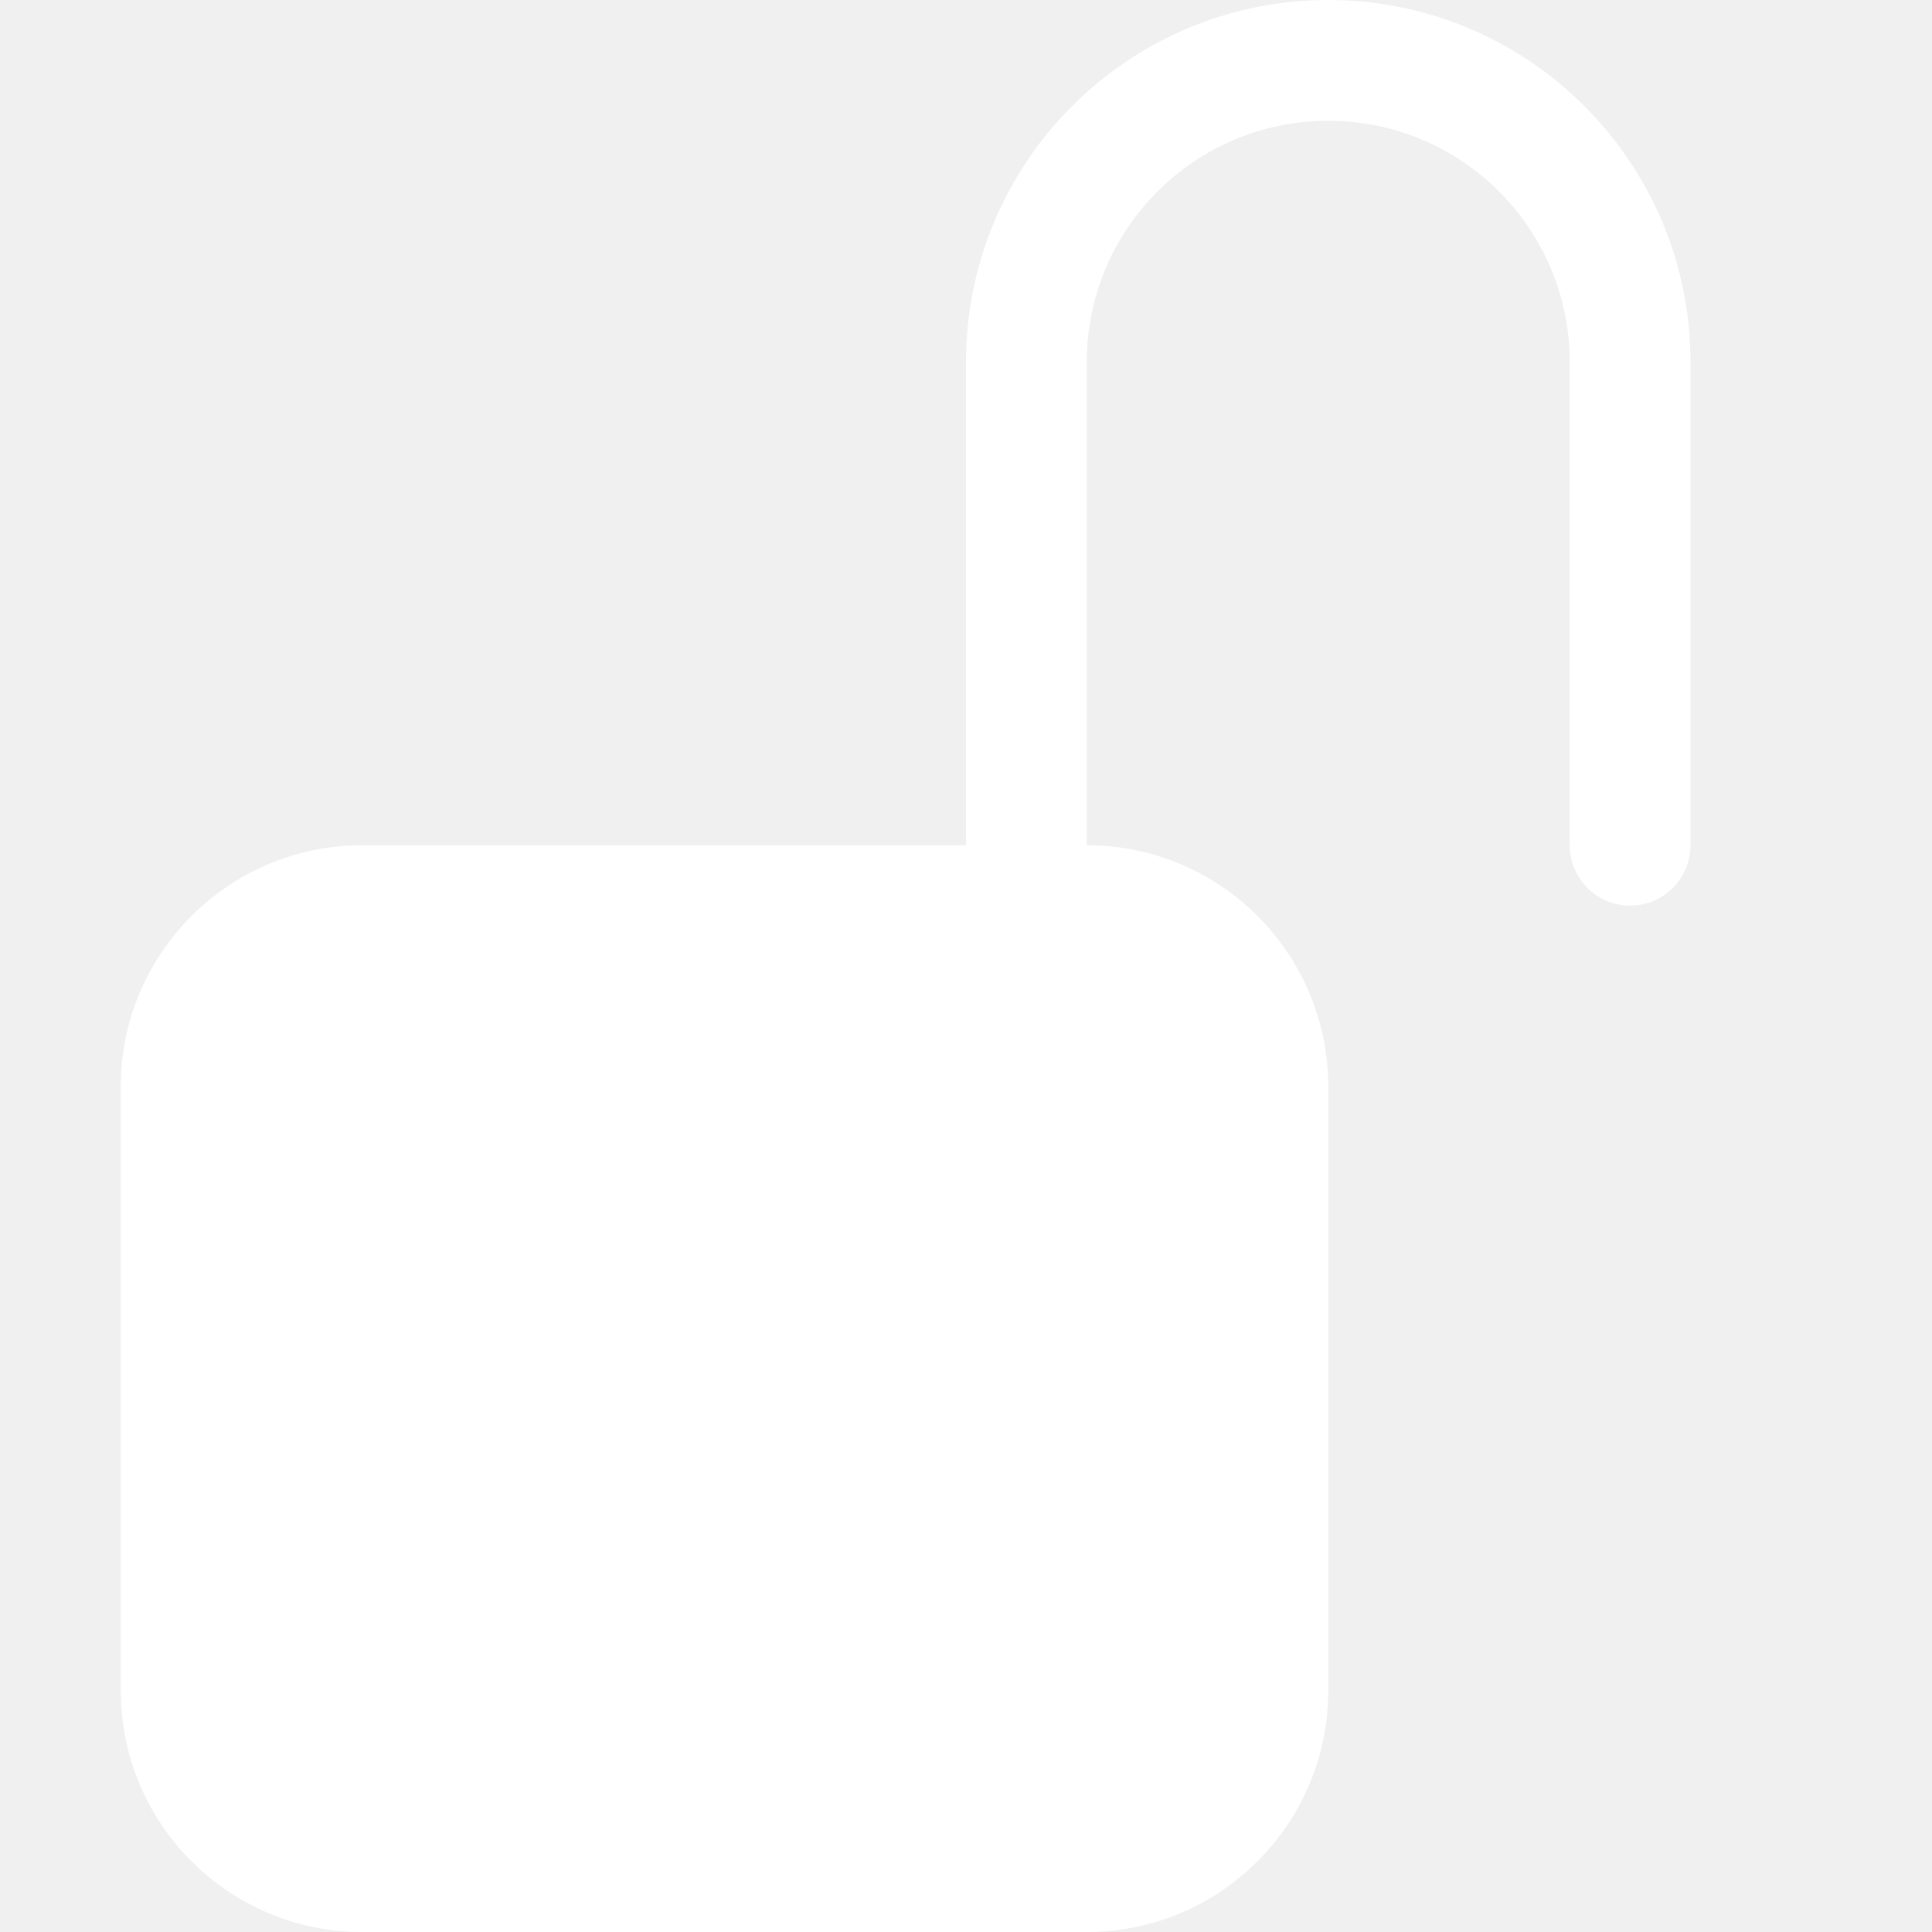
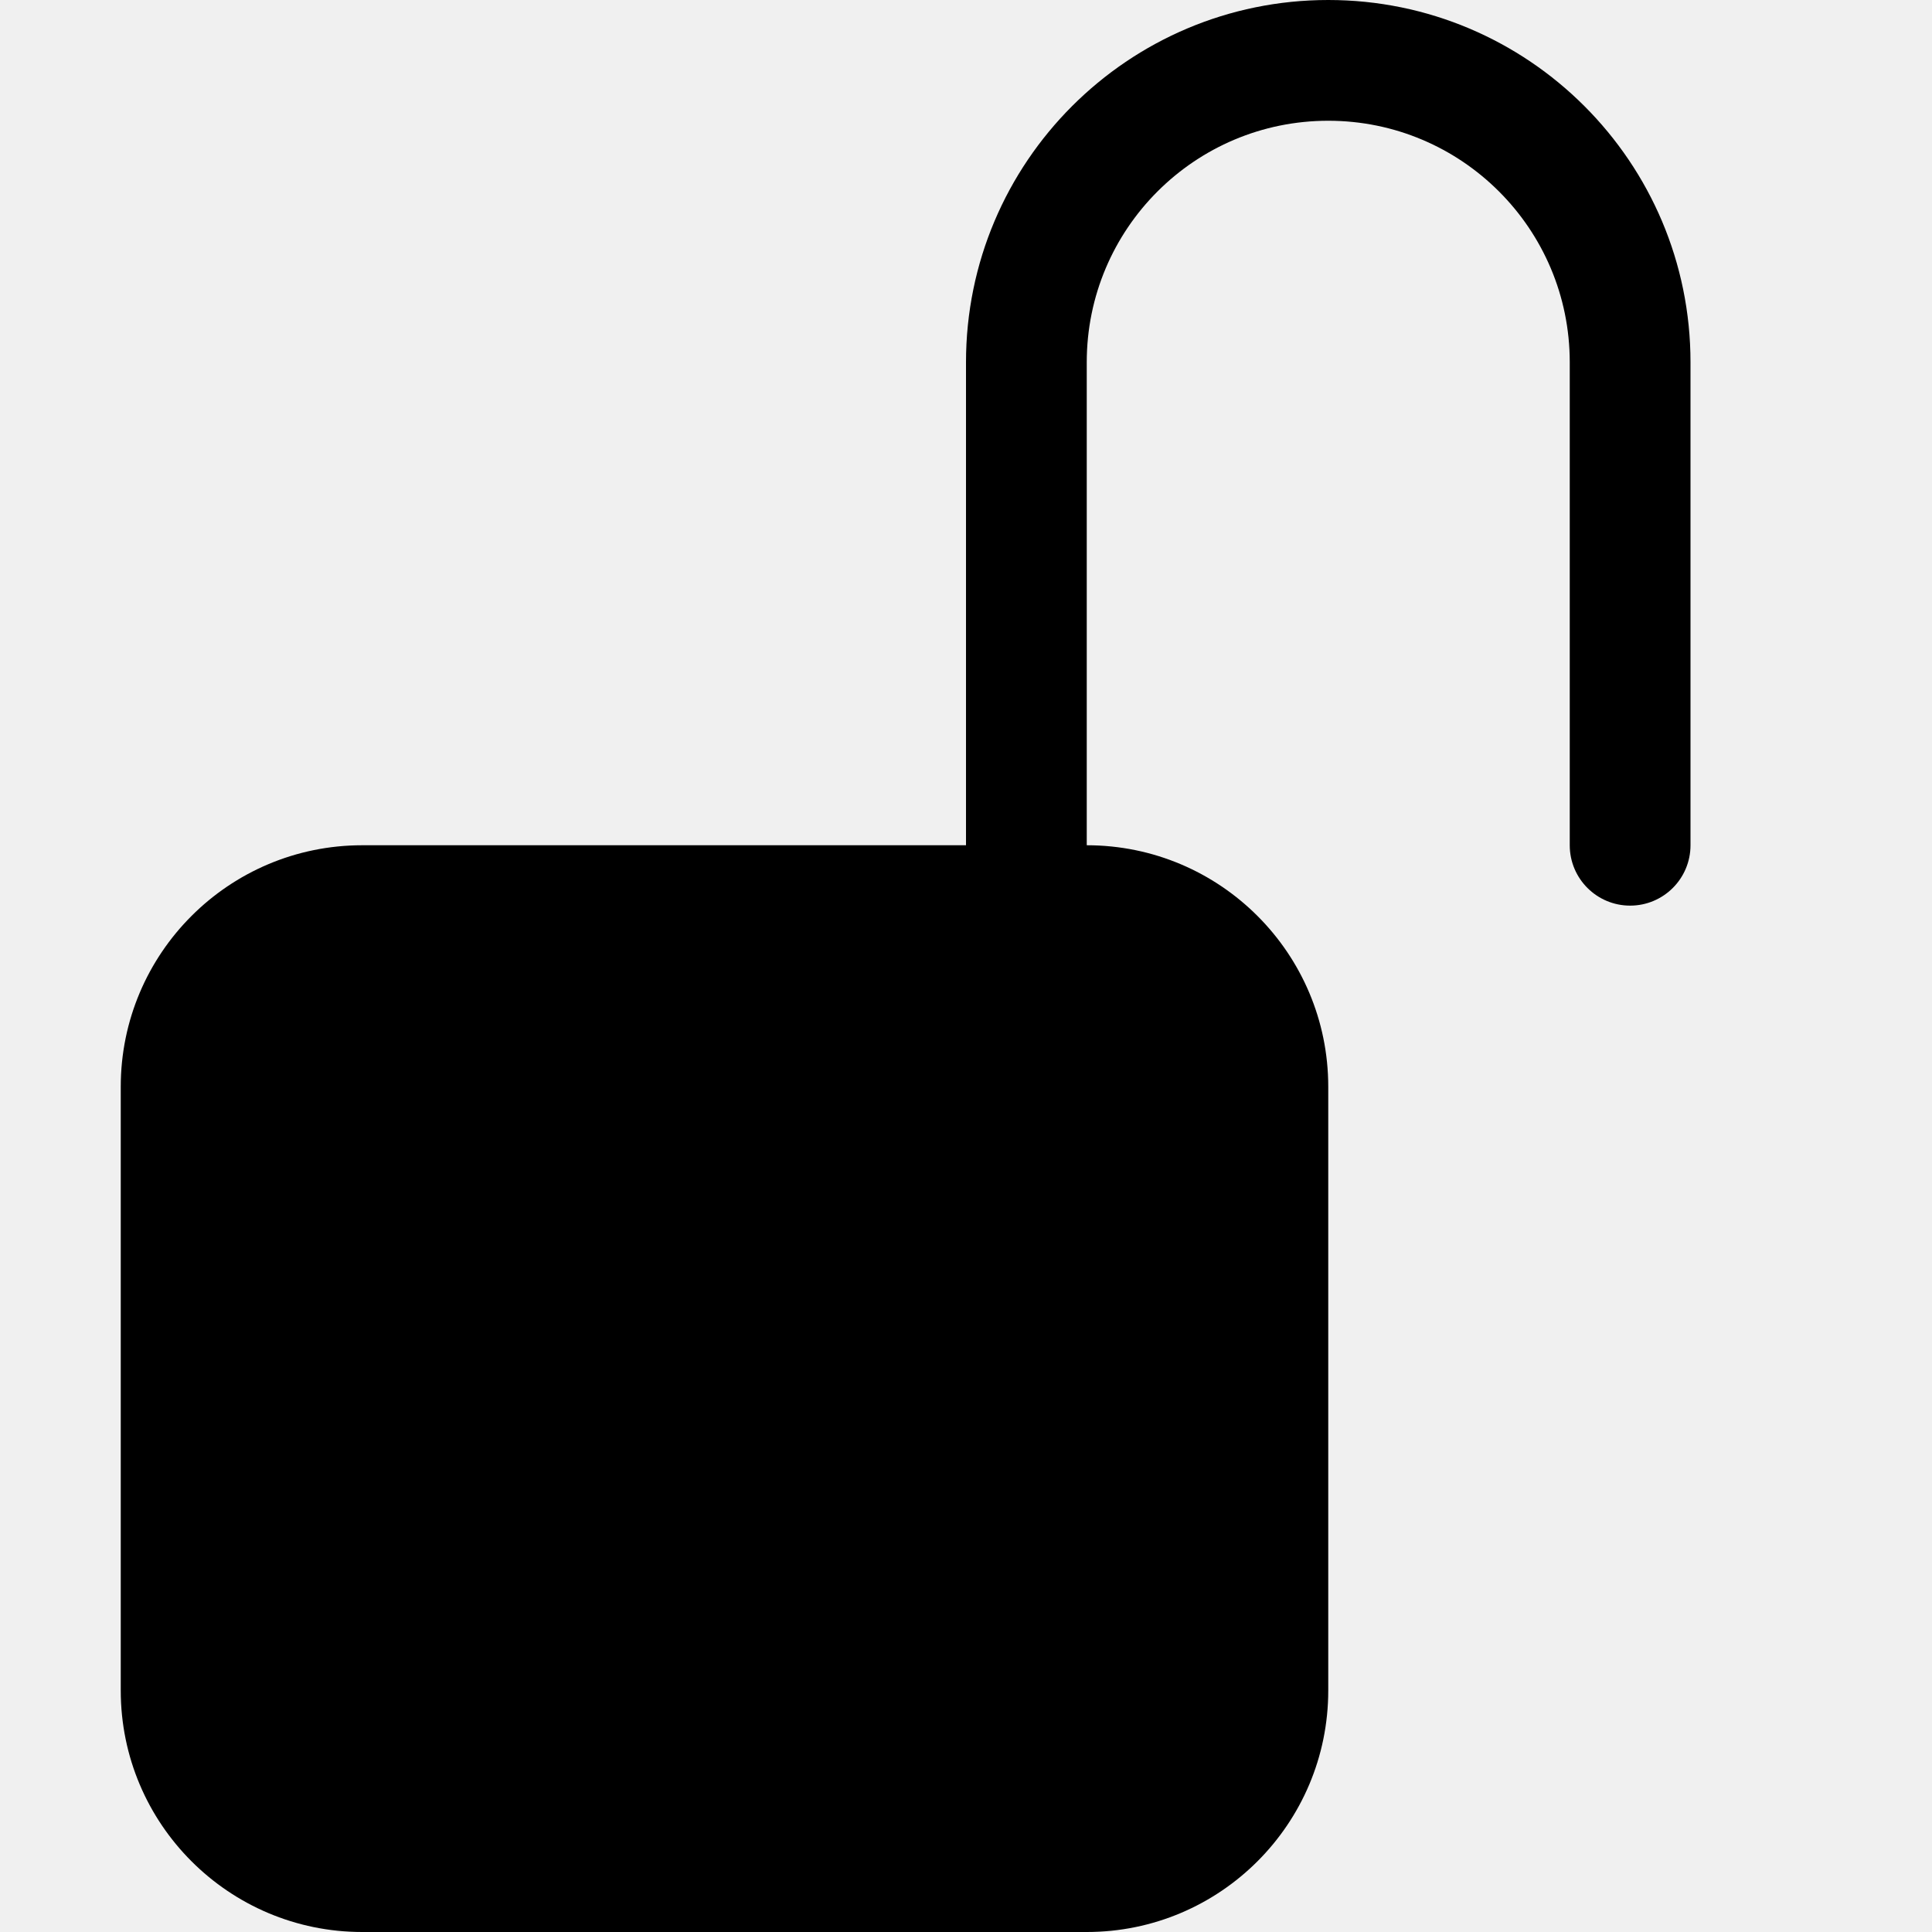
- <svg xmlns="http://www.w3.org/2000/svg" width="16" height="16" fill="#ffffff" class="bi bi-unlock-fill" viewBox="0 0 16 16">
+ <svg xmlns="http://www.w3.org/2000/svg" width="16" height="16" viewBox="0 0 16 16">
  <path d="M11 1a2 2 0 0 0-2 2v4a2 2 0 0 1 2 2v5a2 2 0 0 1-2 2H3a2 2 0 0 1-2-2V9a2 2 0 0 1 2-2h5V3a3 3 0 0 1 6 0v4a.5.5 0 0 1-1 0V3a2 2 0 0 0-2-2" />
</svg>
